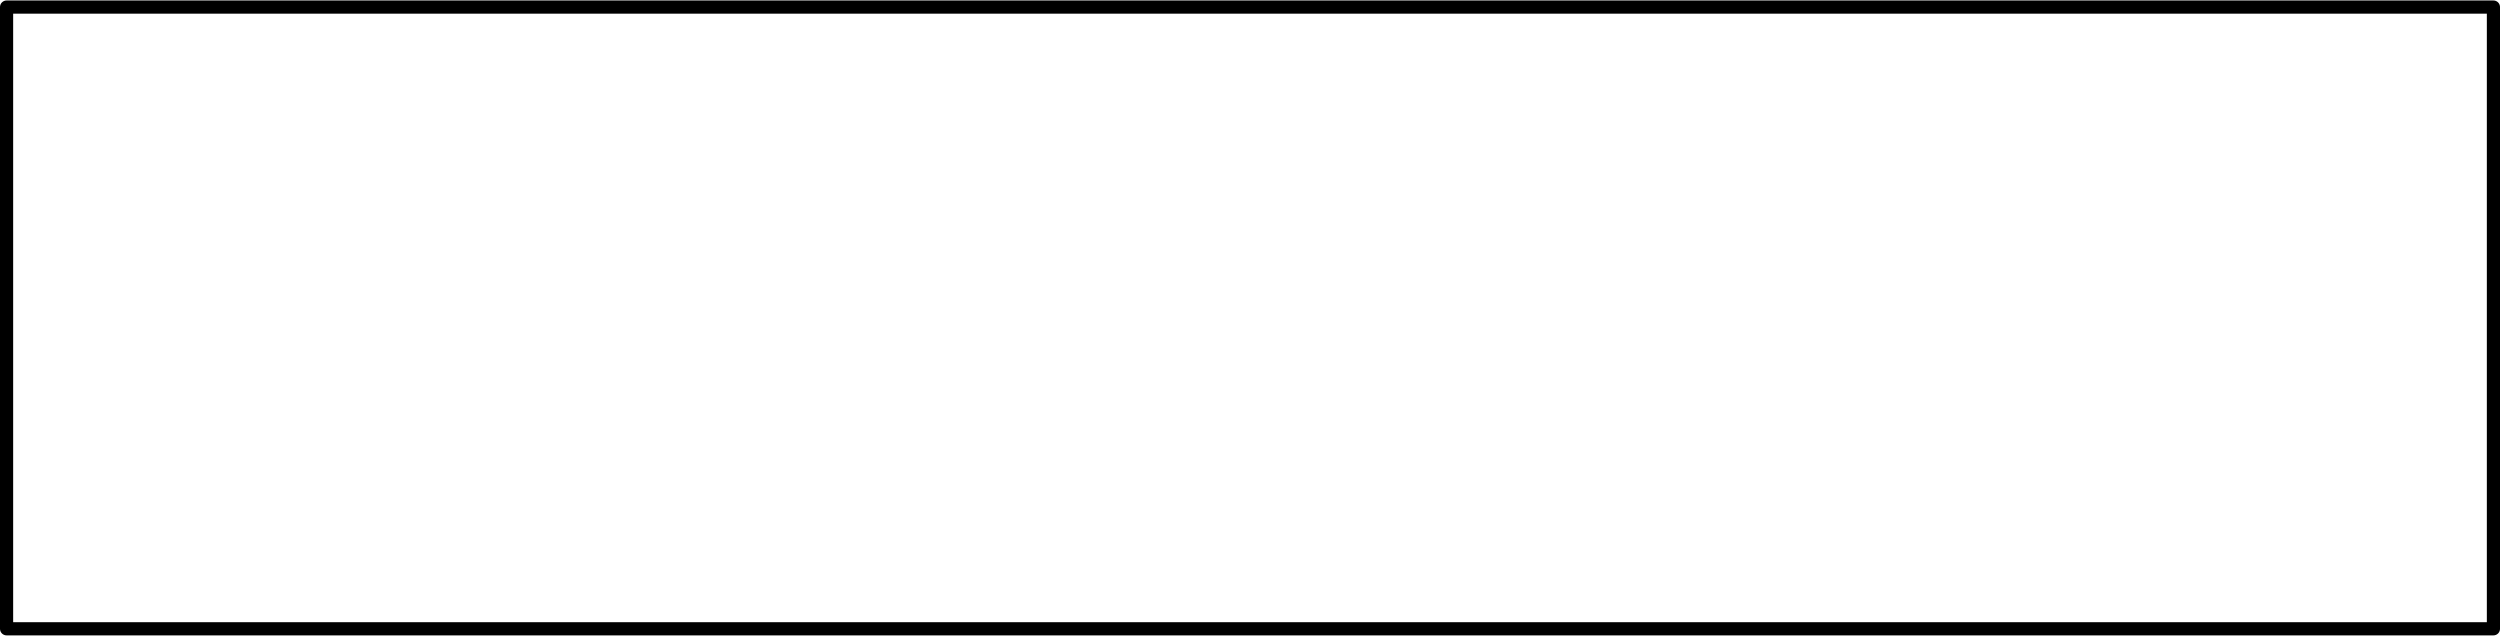
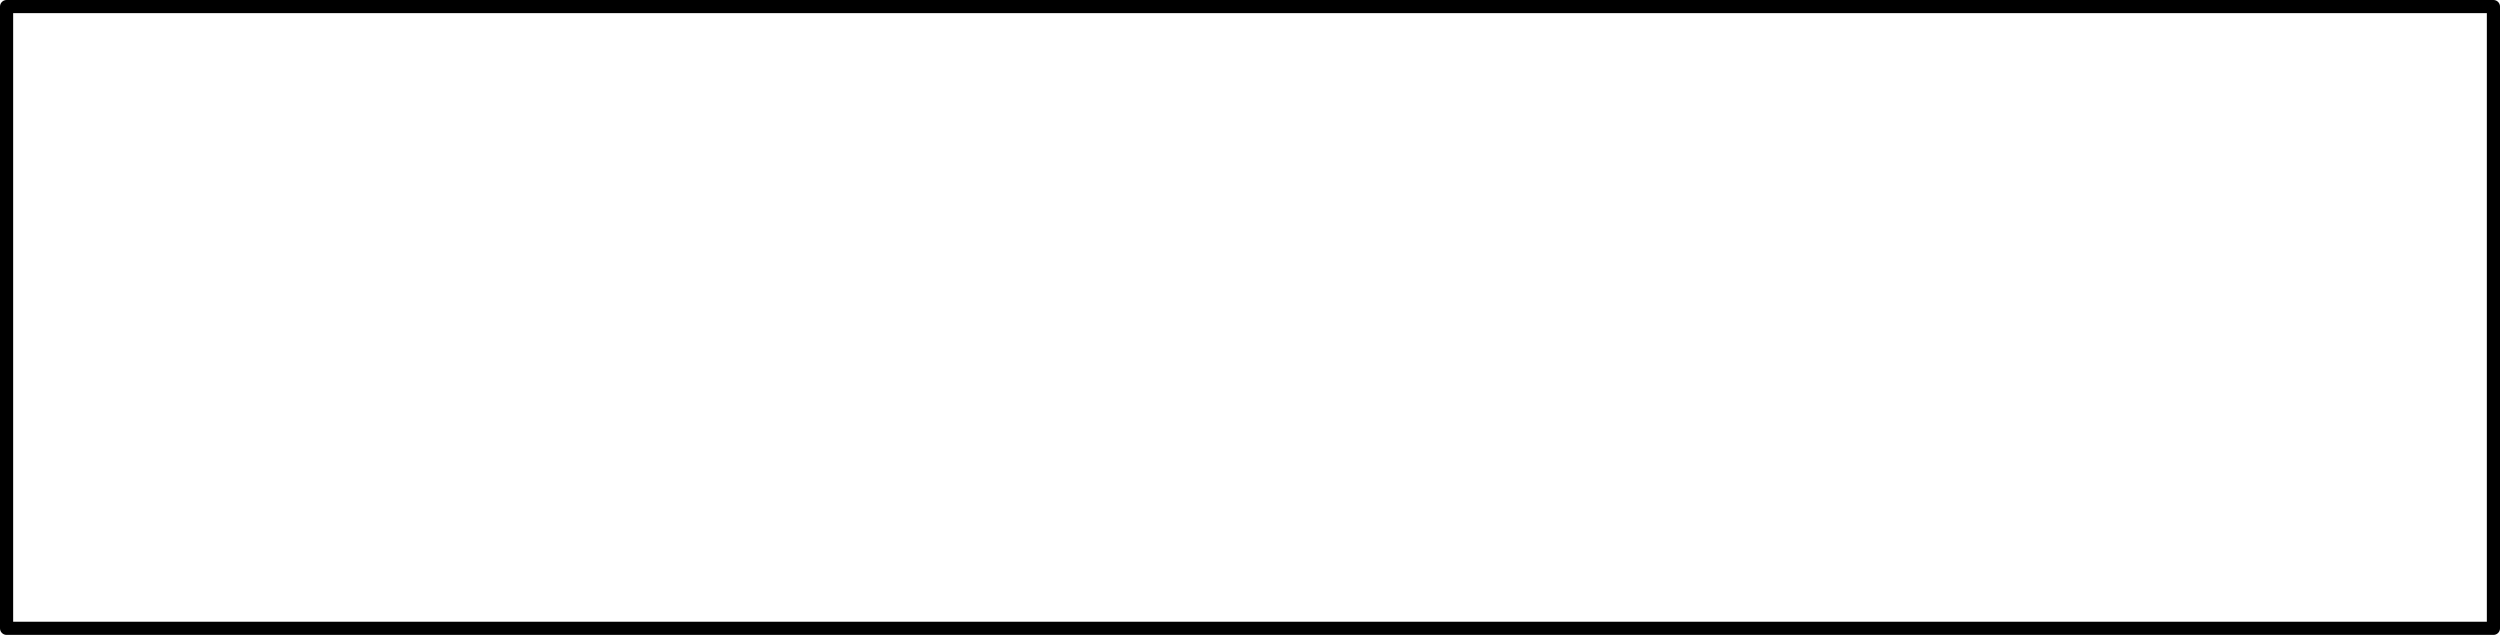
- <svg xmlns="http://www.w3.org/2000/svg" width="0.633in" height="0.161in" viewBox="0 0 45.594 11.579" xml:space="preserve" color-interpolation-filters="sRGB" class="st2">
-   <style type="text/css">
- 	
- 		.st1 {fill:none;stroke:#000000;stroke-linecap:round;stroke-linejoin:round;stroke-width:0.24}
- 		.st2 {fill:none;fill-rule:evenodd;font-size:12px;overflow:visible;stroke-linecap:square;stroke-miterlimit:3}
- 	
- 	</style>
+ <svg xmlns="http://www.w3.org/2000/svg" fill="none" fill-rule="evenodd" font-size="12px" overflow="visible" stroke-linecap="square" stroke-miterlimit="3" viewBox="0 0 45.594 11.579" data-cadle-symbol="1">
  <g>
    <g id="1" transform="translate(0.12,-0.12)">
-       <rect x="0" y="0.24" width="45.354" height="11.339" class="st1" />
+       <rect fill="none" stroke="#000000" stroke-linecap="round" stroke-linejoin="round" stroke-width="0.24" x="0" y="0.24" width="45.354" height="11.339" />
    </g>
  </g>
</svg>
